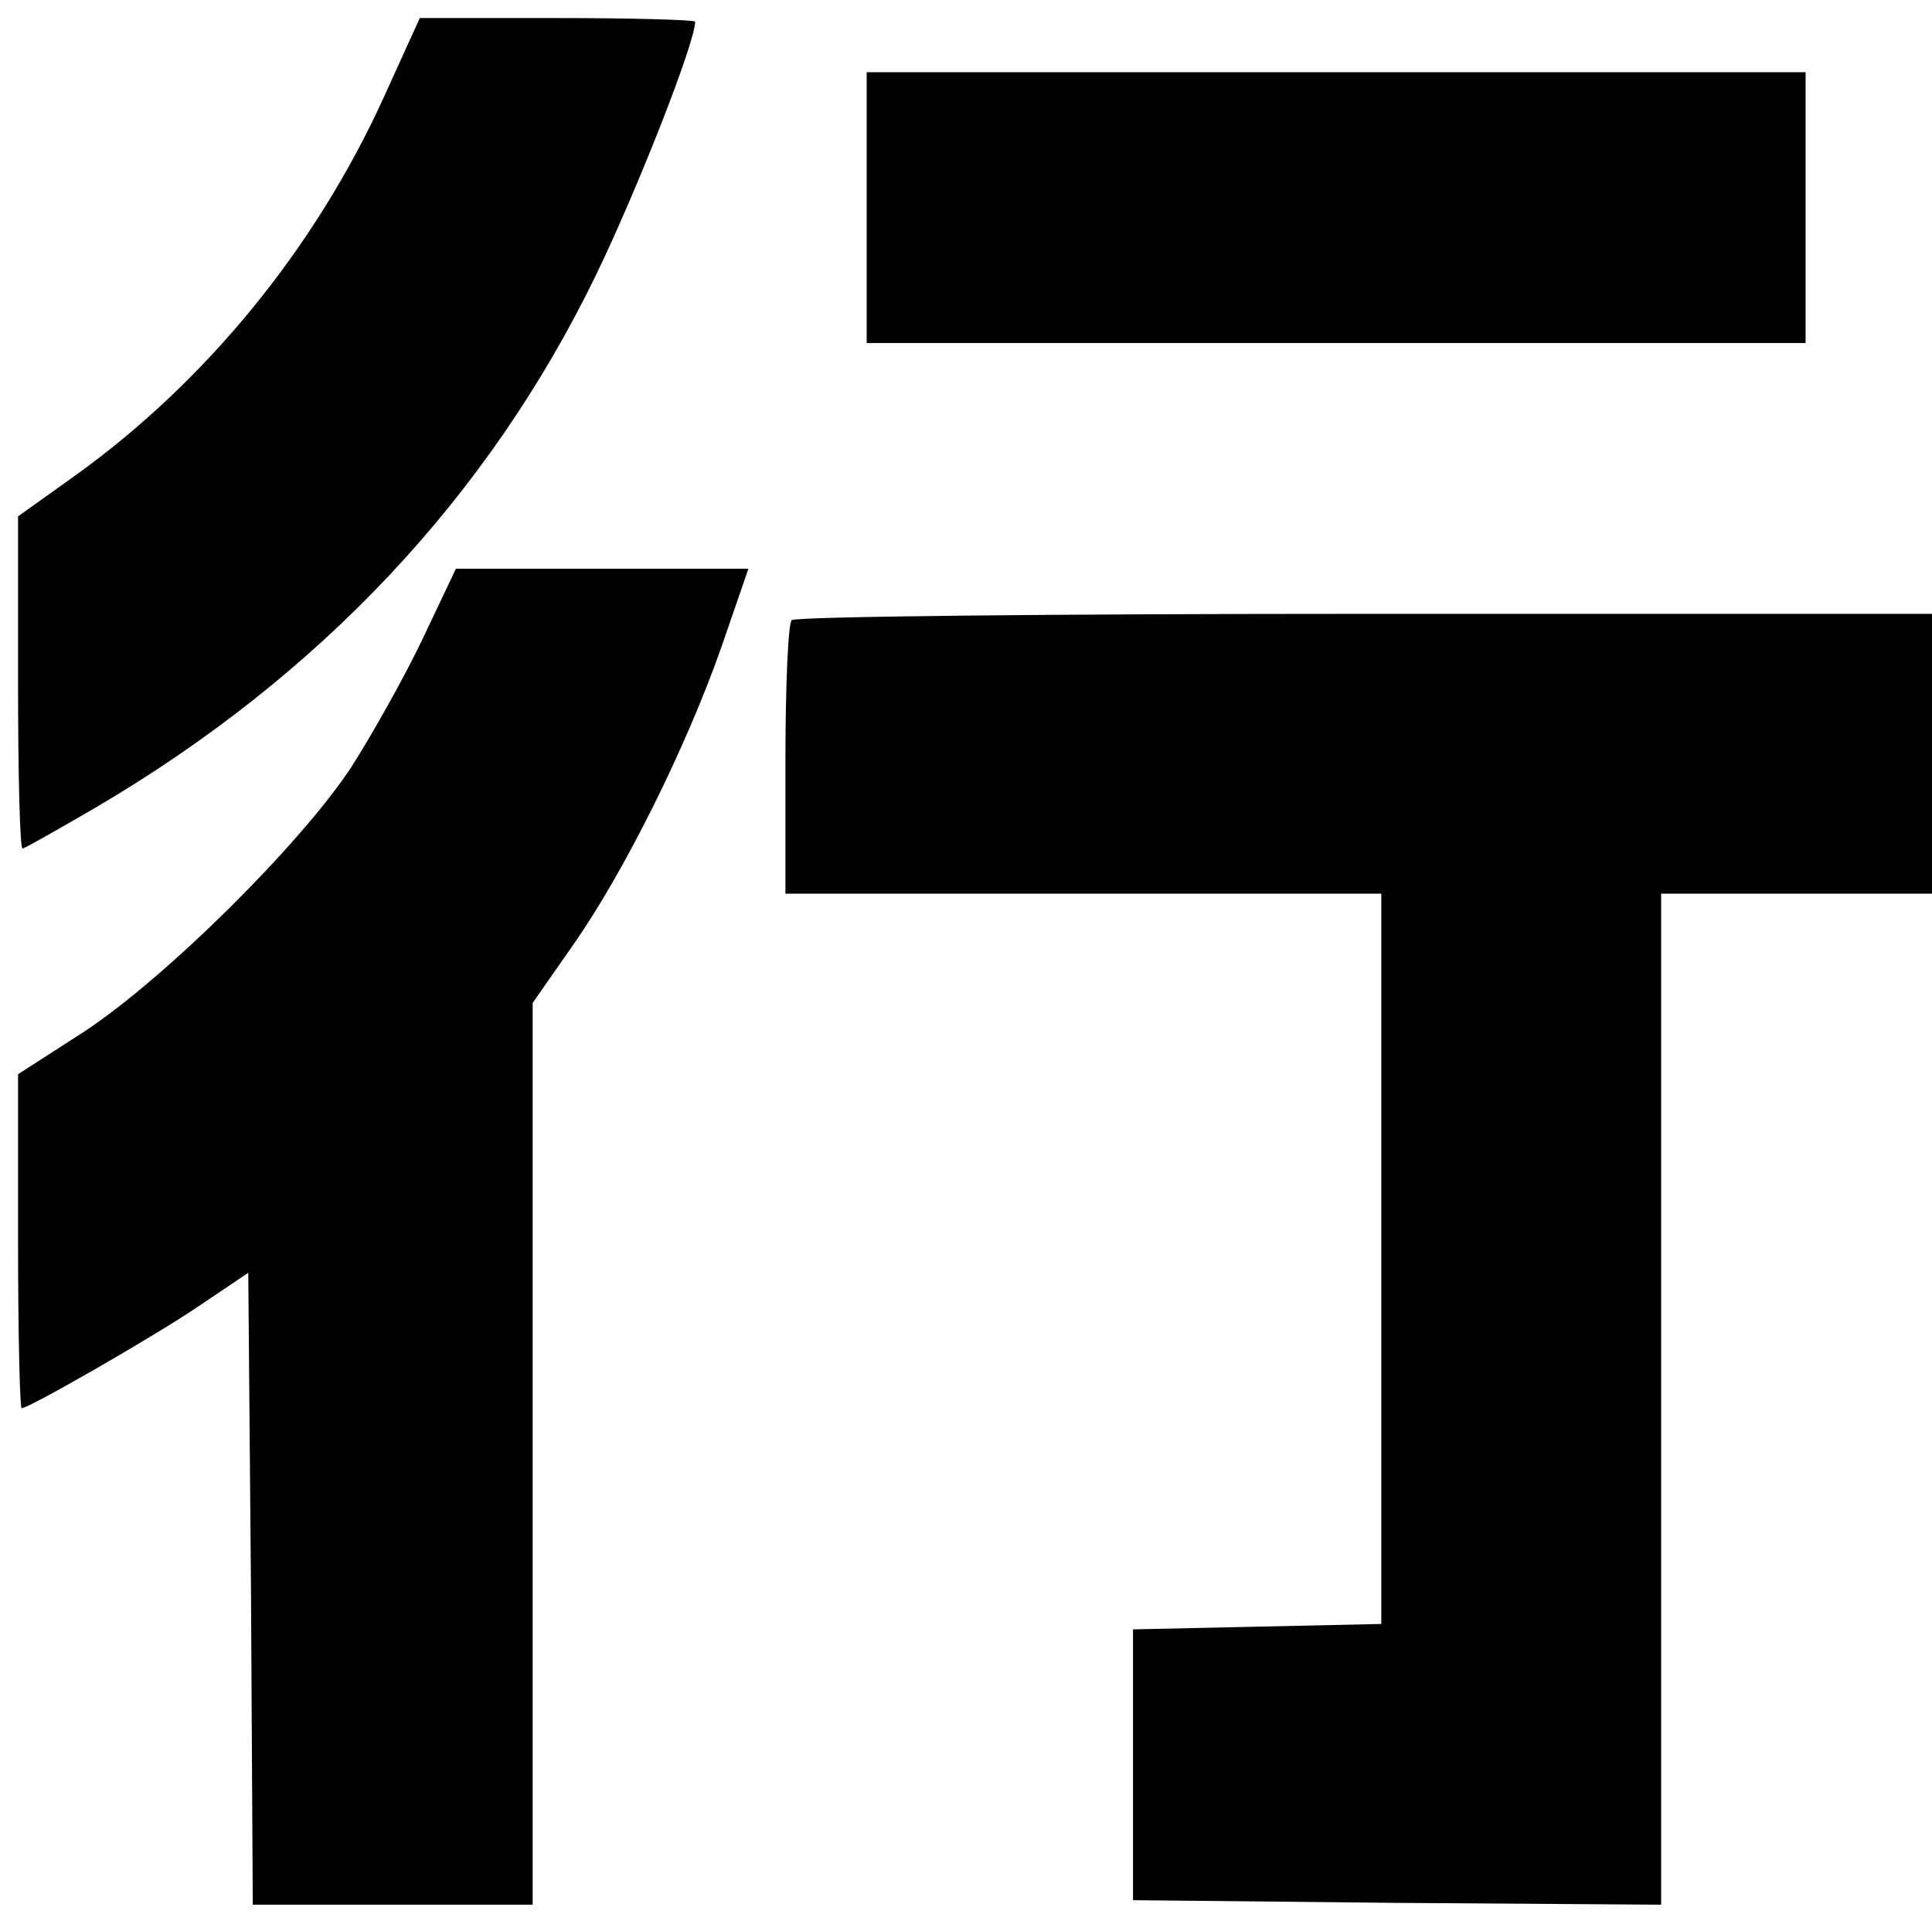
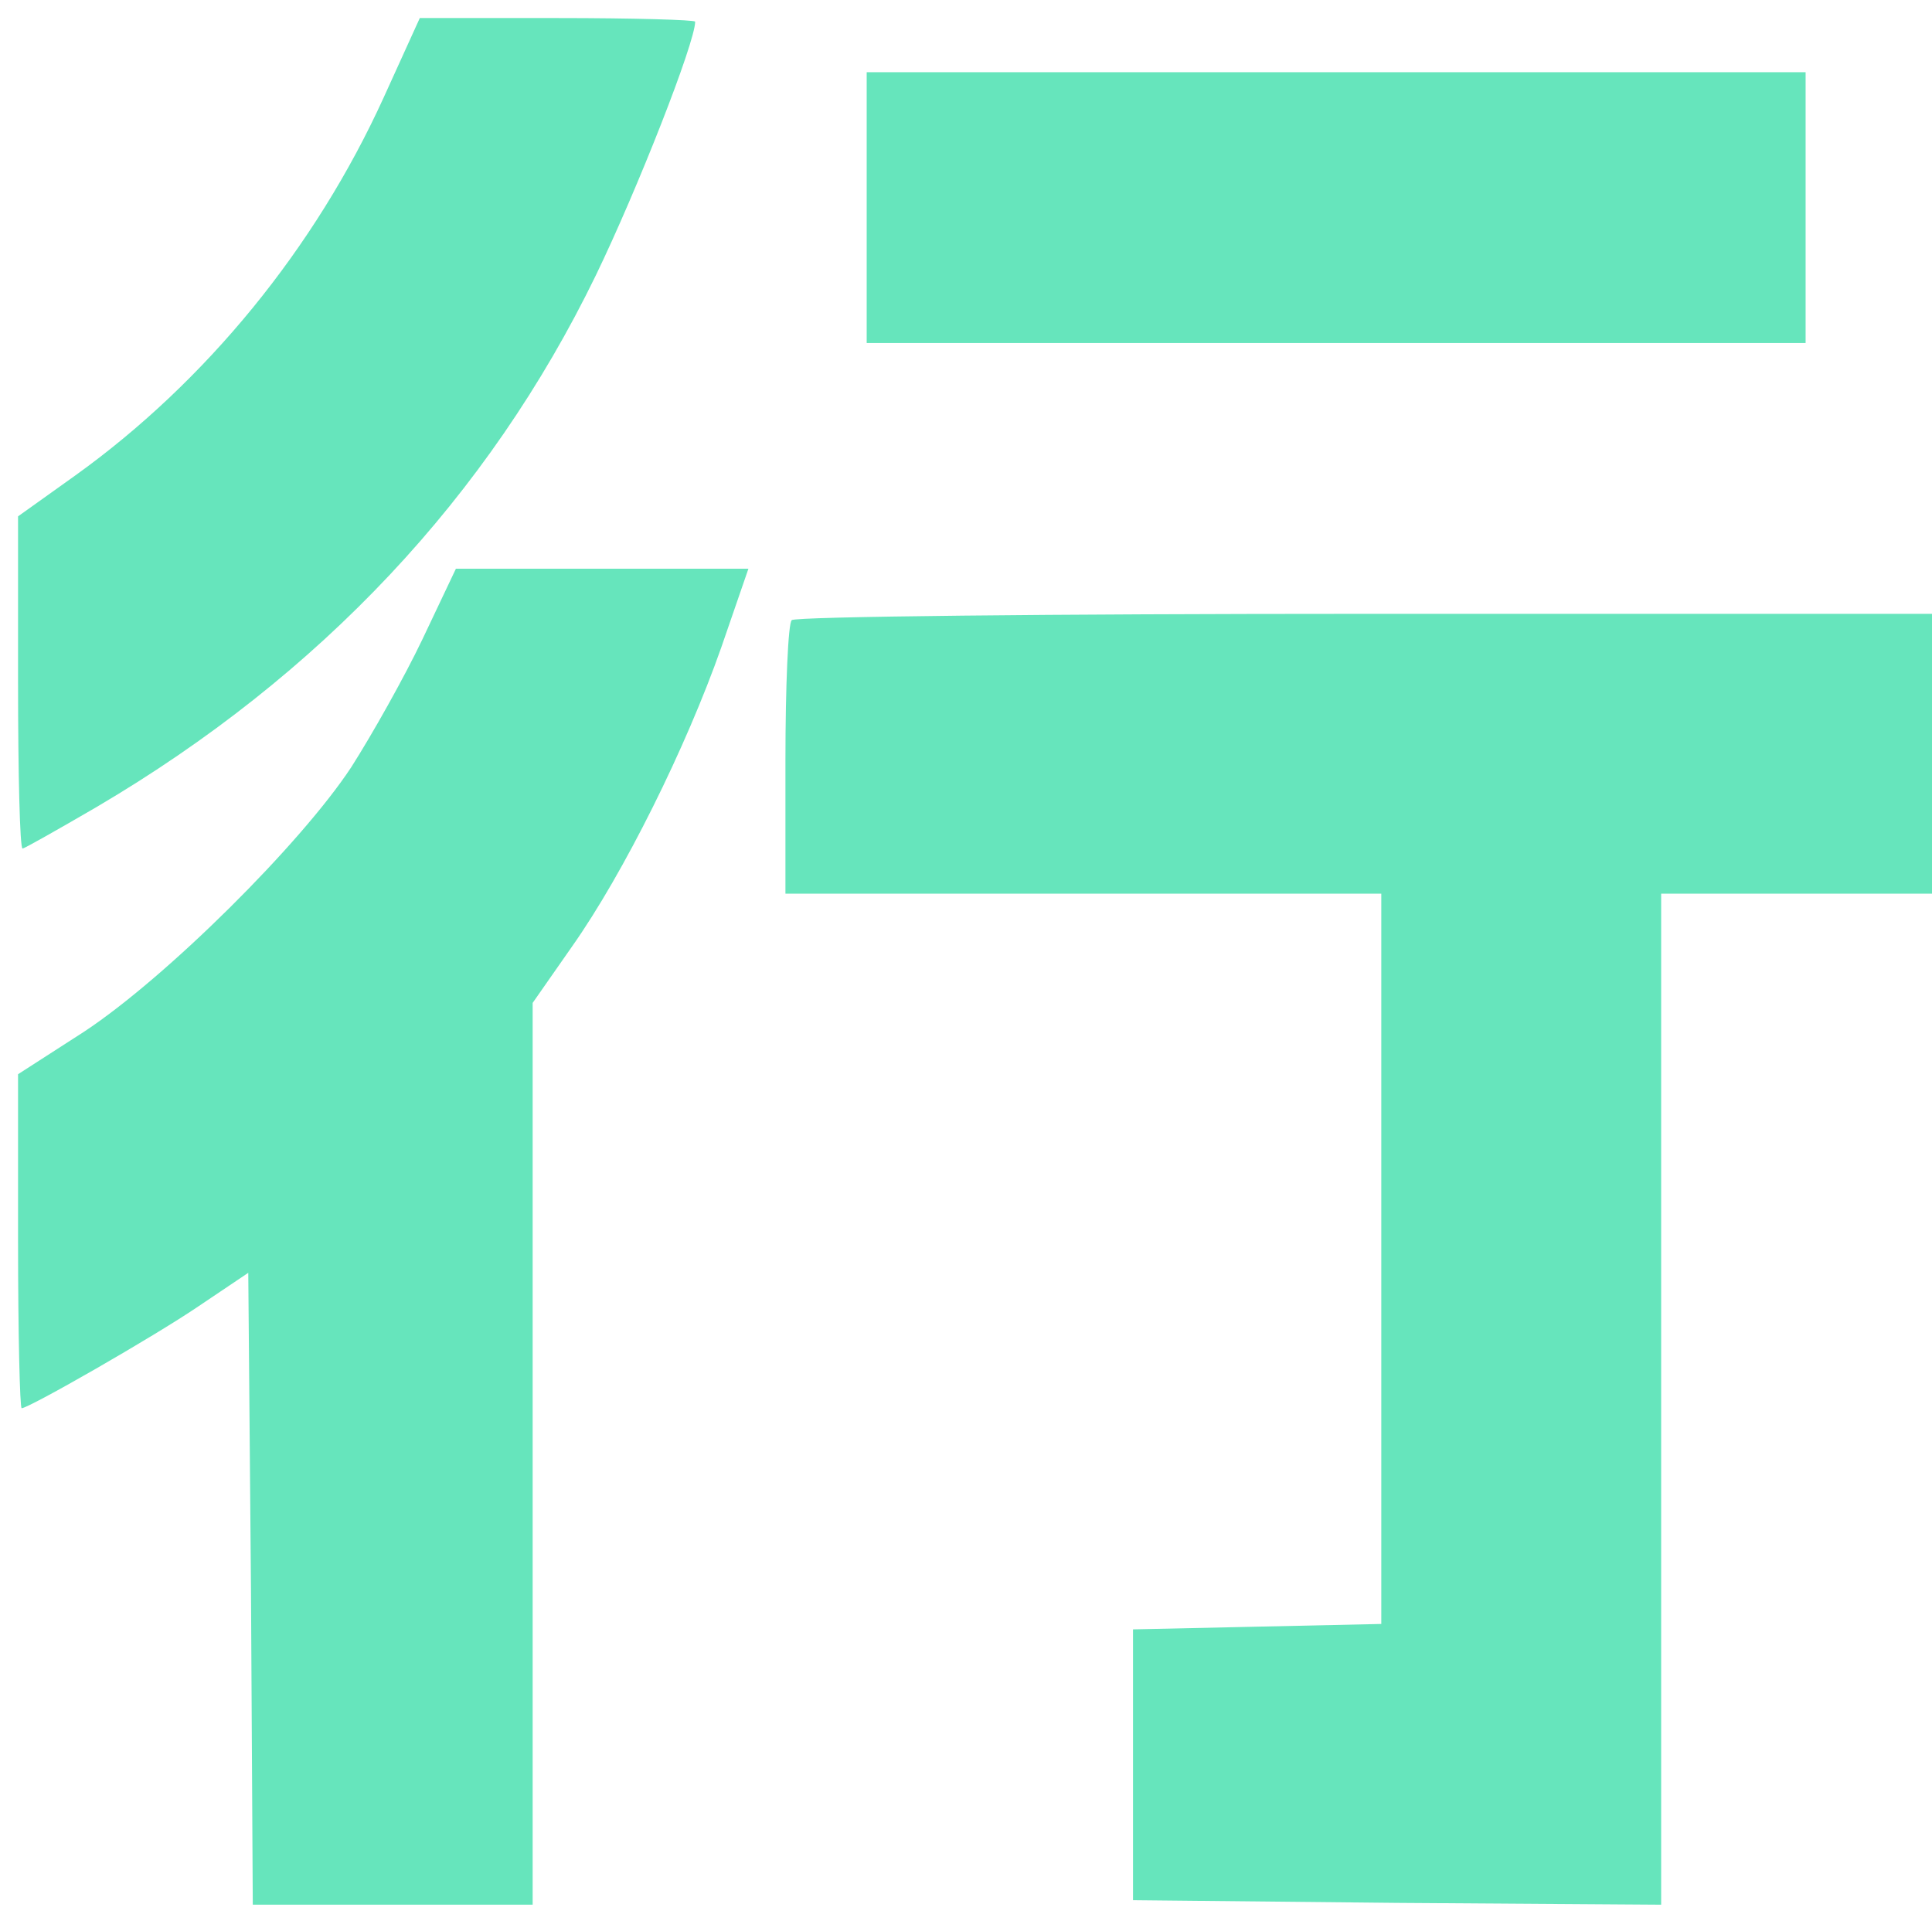
<svg xmlns="http://www.w3.org/2000/svg" version="1.0" width="214pt" height="212pt" viewBox="0 0 214 212" preserveAspectRatio="xMidYMid meet">
-   <g transform="translate(0,212) scale(0.1,-0.1)" fill="#000" stroke="none">
+   <g transform="translate(0,212) scale(0.1,-0.1)" fill="#66e5bc" stroke="none">
    <path d="M425 2012 c-76 -167 -197 -315 -342 -419 l-63 -45 0 -184 c0 -101 2 -184 5 -184 2 0 39 21 82 46 248 146 434 344 553 589 46 95 110 258 110 281 0 2 -69 4 -152 4 l-153 0 -40 -88z" />
    <path d="M960 1890 l0 -150 520 0 520 0 0 150 0 150 -520 0 -520 0 0 -150z" />
    <path d="M468 1412 c-20 -42 -56 -106 -79 -142 -56 -85 -205 -233 -296 -293 l-73 -47 0 -185 c0 -102 2 -185 4 -185 8 0 146 79 196 113 l55 37 3 -350 2 -350 155 0 155 0 0 500 0 499 44 63 c57 81 126 220 165 331 l30 87 -162 0 -162 0 -37 -78z" />
    <path d="M877 1433 c-4 -3 -7 -73 -7 -155 l0 -148 330 0 330 0 0 -405 0 -404 -137 -3 -138 -3 0 -150 0 -150 293 -3 292 -2 0 560 0 560 150 0 150 0 0 155 0 155 -628 0 c-346 0 -632 -3 -635 -7z" />
  </g>
</svg>
